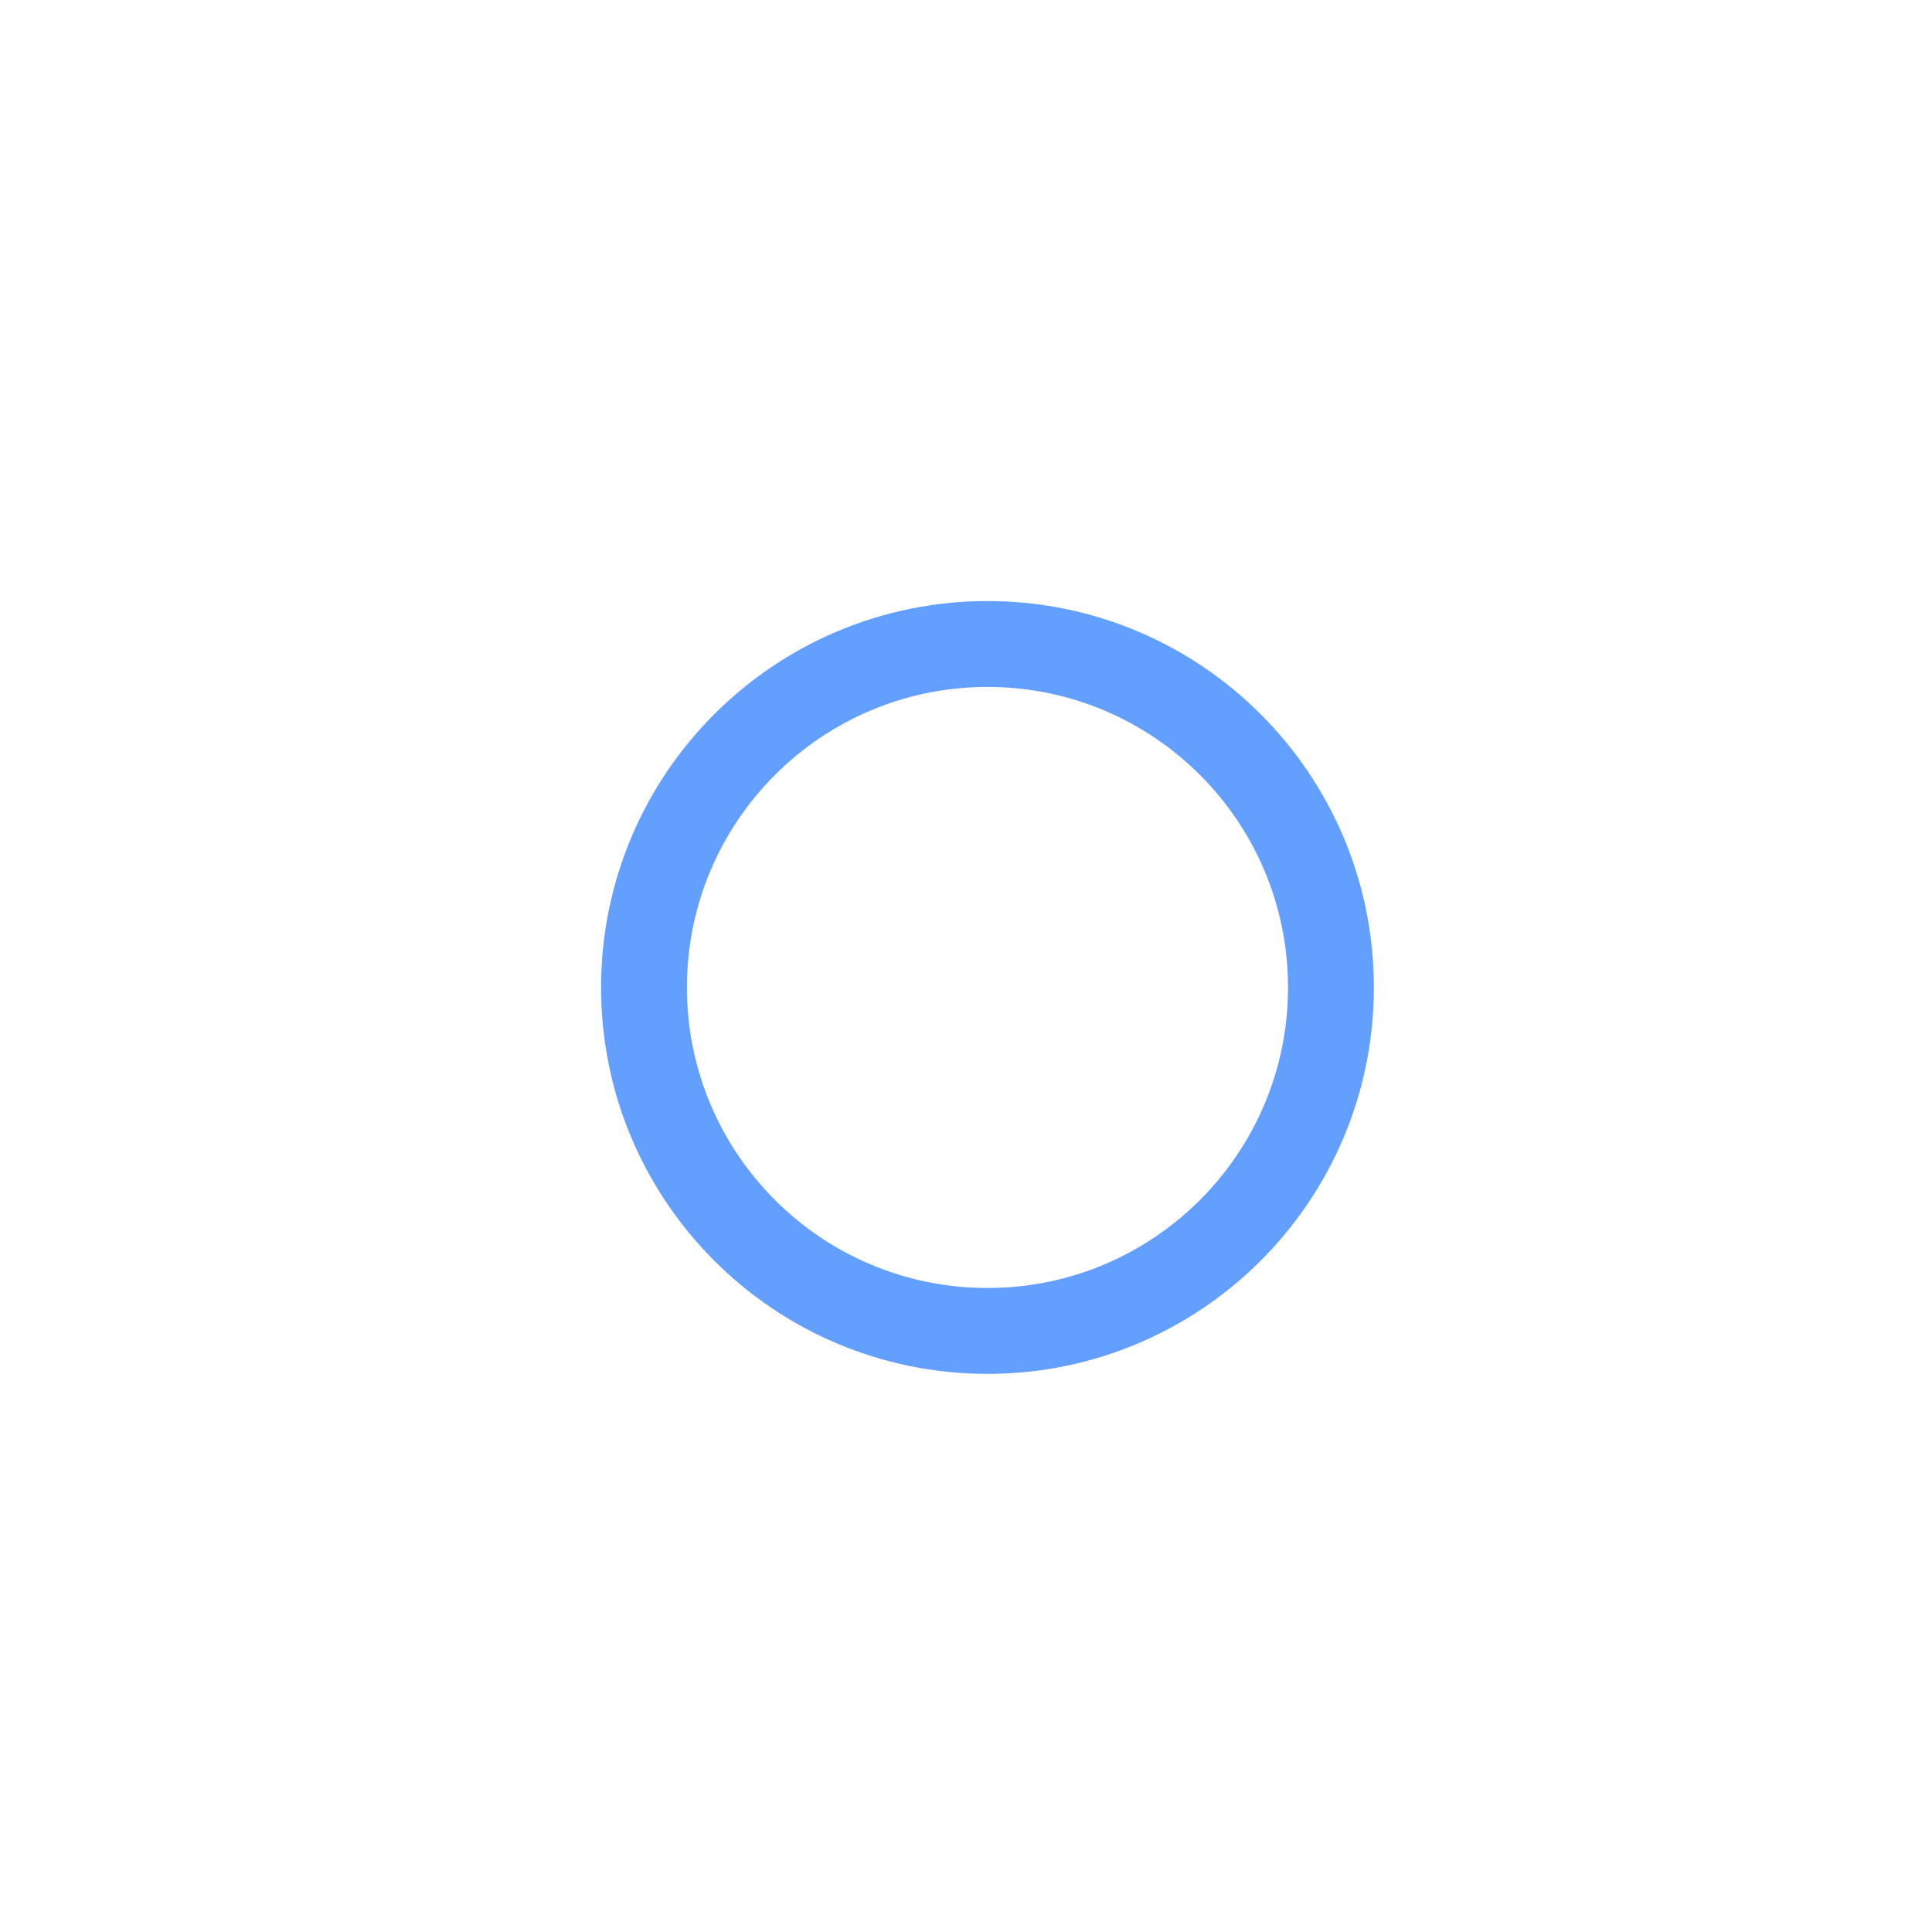
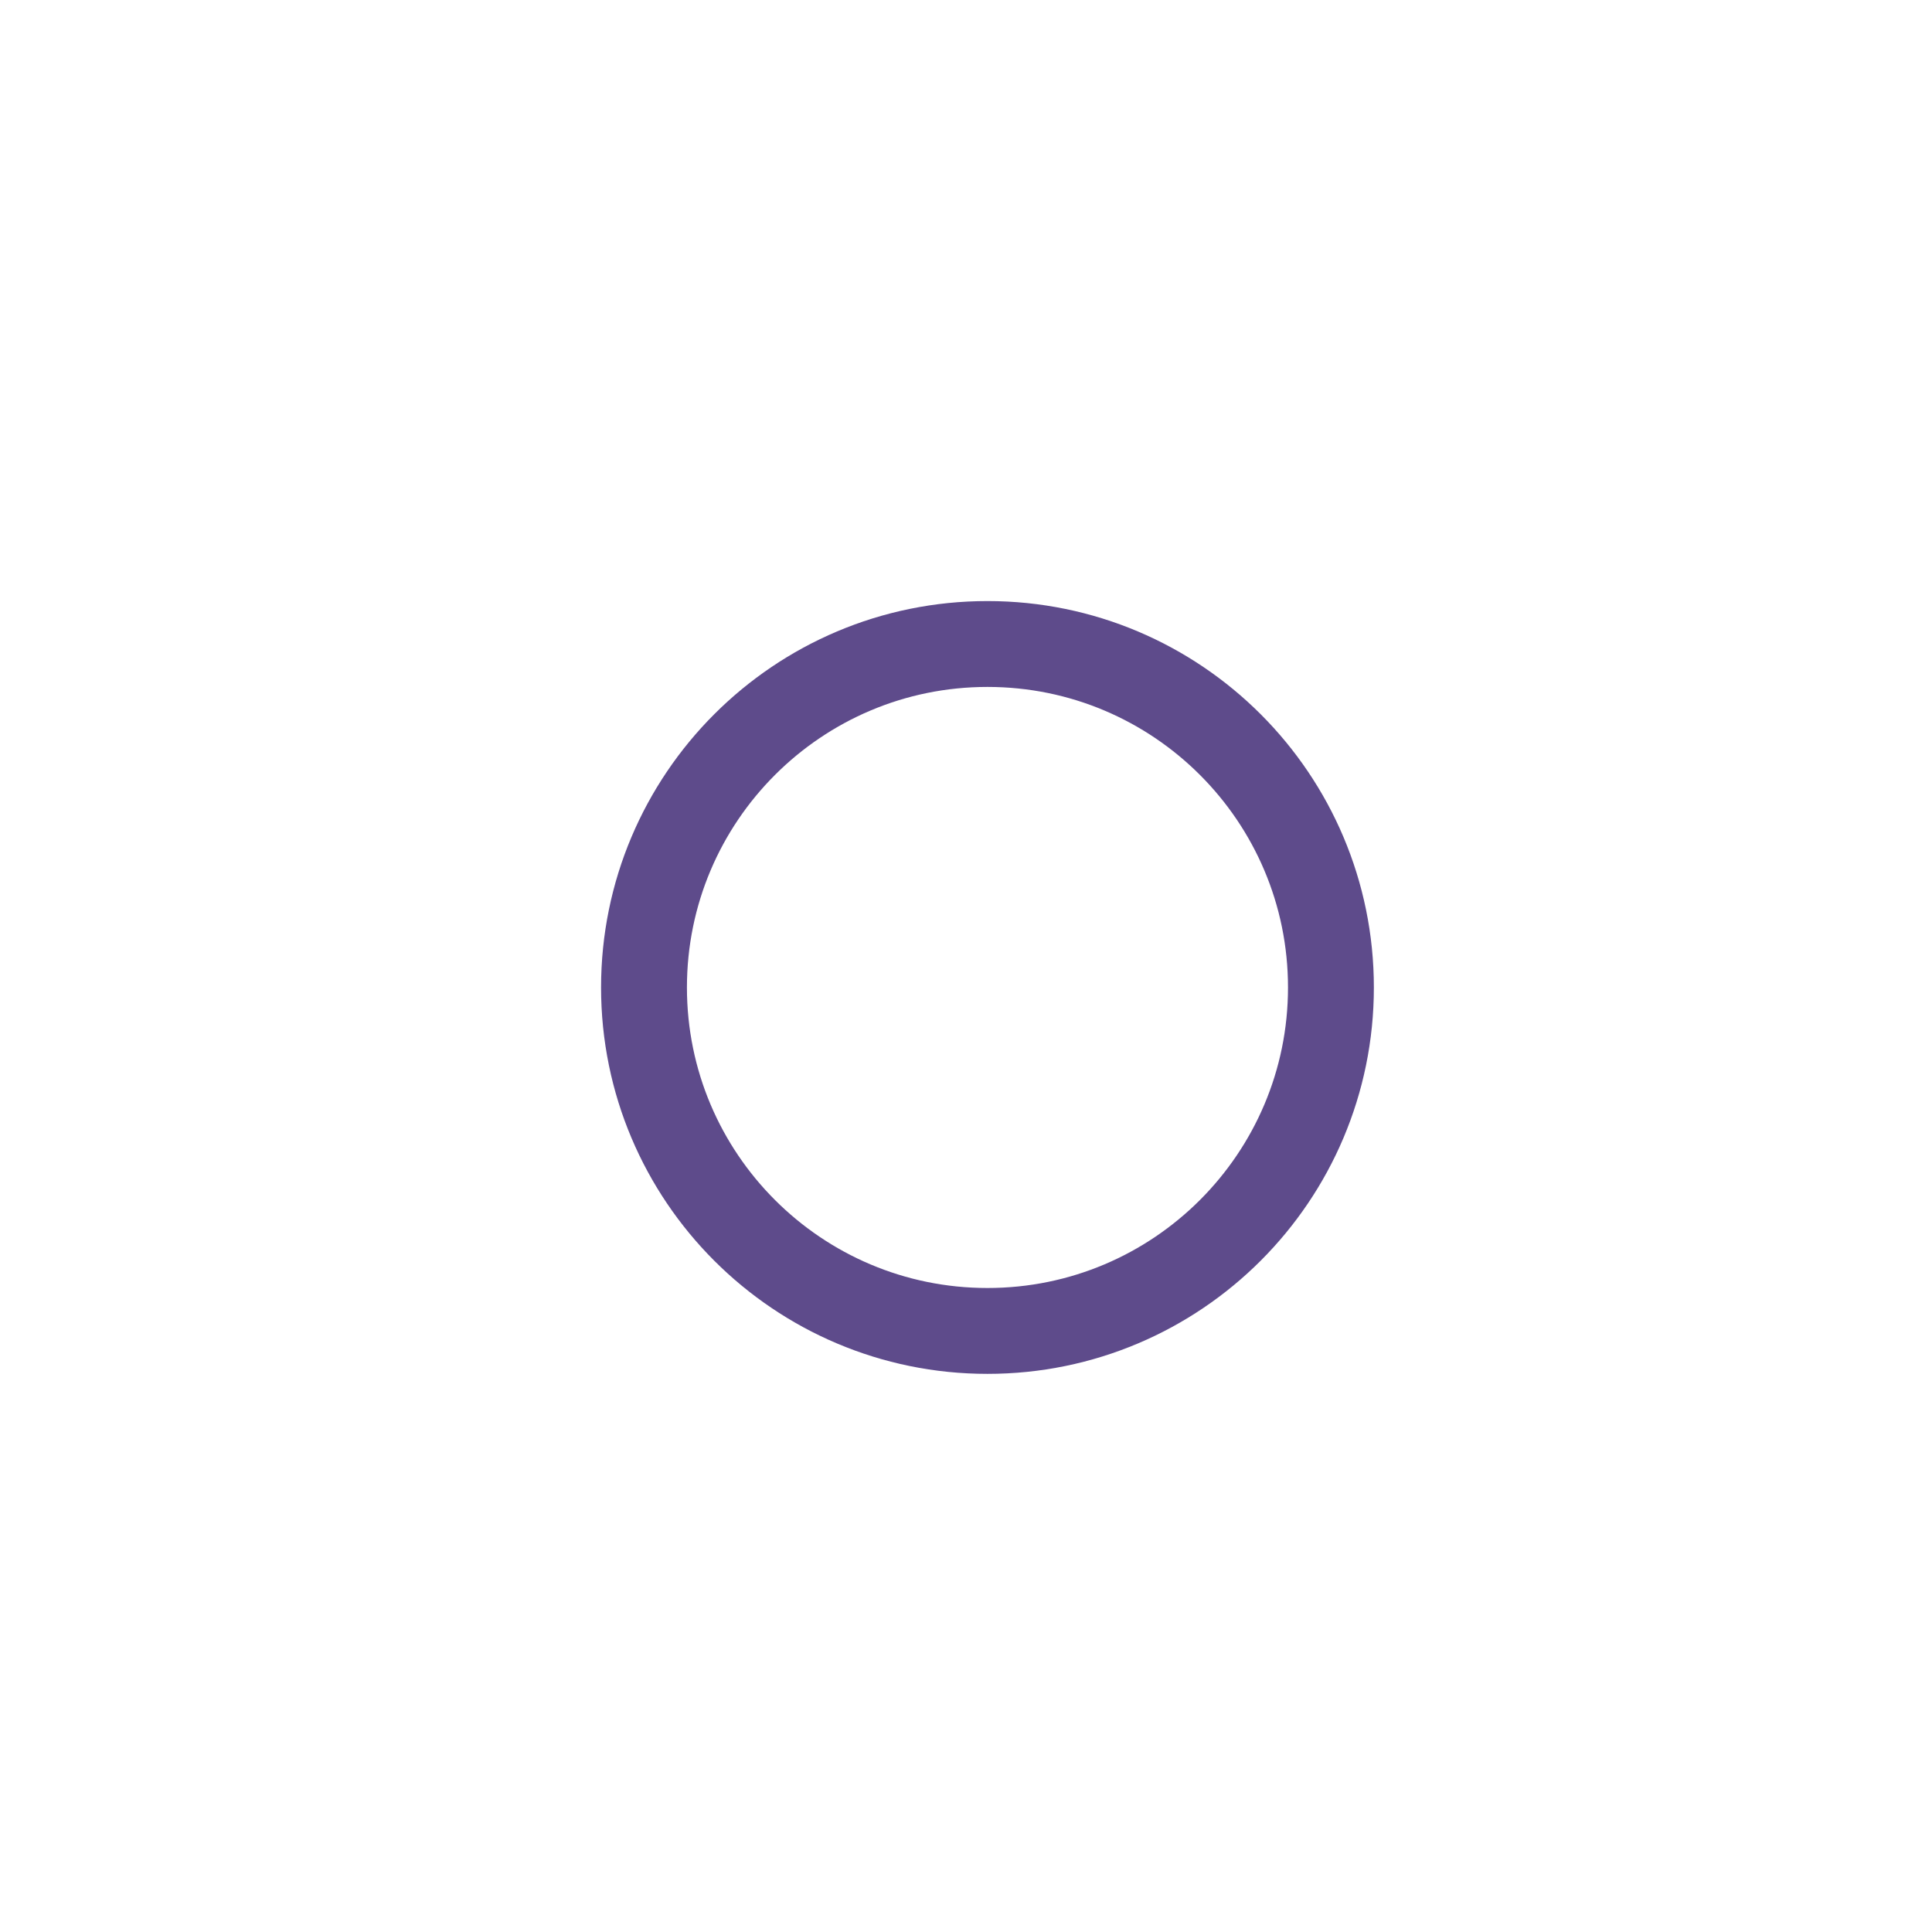
- <svg xmlns="http://www.w3.org/2000/svg" width="128" height="128" viewBox="0 0 45 45" stroke="#639fff">
+ <svg xmlns="http://www.w3.org/2000/svg" width="128" height="128" viewBox="0 0 45 45" stroke="#5e4b8b">
  <g fill="none" fill-rule="evenodd" transform="translate(1 1)" stroke-width="2">
    <circle cx="22" cy="22" r="6" stroke-opacity="0">
      <animate attributeName="r" begin="1.5s" dur="3s" values="6;22" calcMode="linear" repeatCount="indefinite" />
      <animate attributeName="stroke-opacity" begin="1.5s" dur="3s" values="1;0" calcMode="linear" repeatCount="indefinite" />
      <animate attributeName="stroke-width" begin="1.5s" dur="3s" values="2;0" calcMode="linear" repeatCount="indefinite" />
    </circle>
    <circle cx="22" cy="22" r="6" stroke-opacity="0">
      <animate attributeName="r" begin="3s" dur="3s" values="6;22" calcMode="linear" repeatCount="indefinite" />
      <animate attributeName="stroke-opacity" begin="3s" dur="3s" values="1;0" calcMode="linear" repeatCount="indefinite" />
      <animate attributeName="stroke-width" begin="3s" dur="3s" values="2;0" calcMode="linear" repeatCount="indefinite" />
    </circle>
    <circle cx="22" cy="22" r="8">
      <animate attributeName="r" begin="0s" dur="1.5s" values="6;1;2;3;4;5;6" calcMode="linear" repeatCount="indefinite" />
    </circle>
  </g>
</svg>
